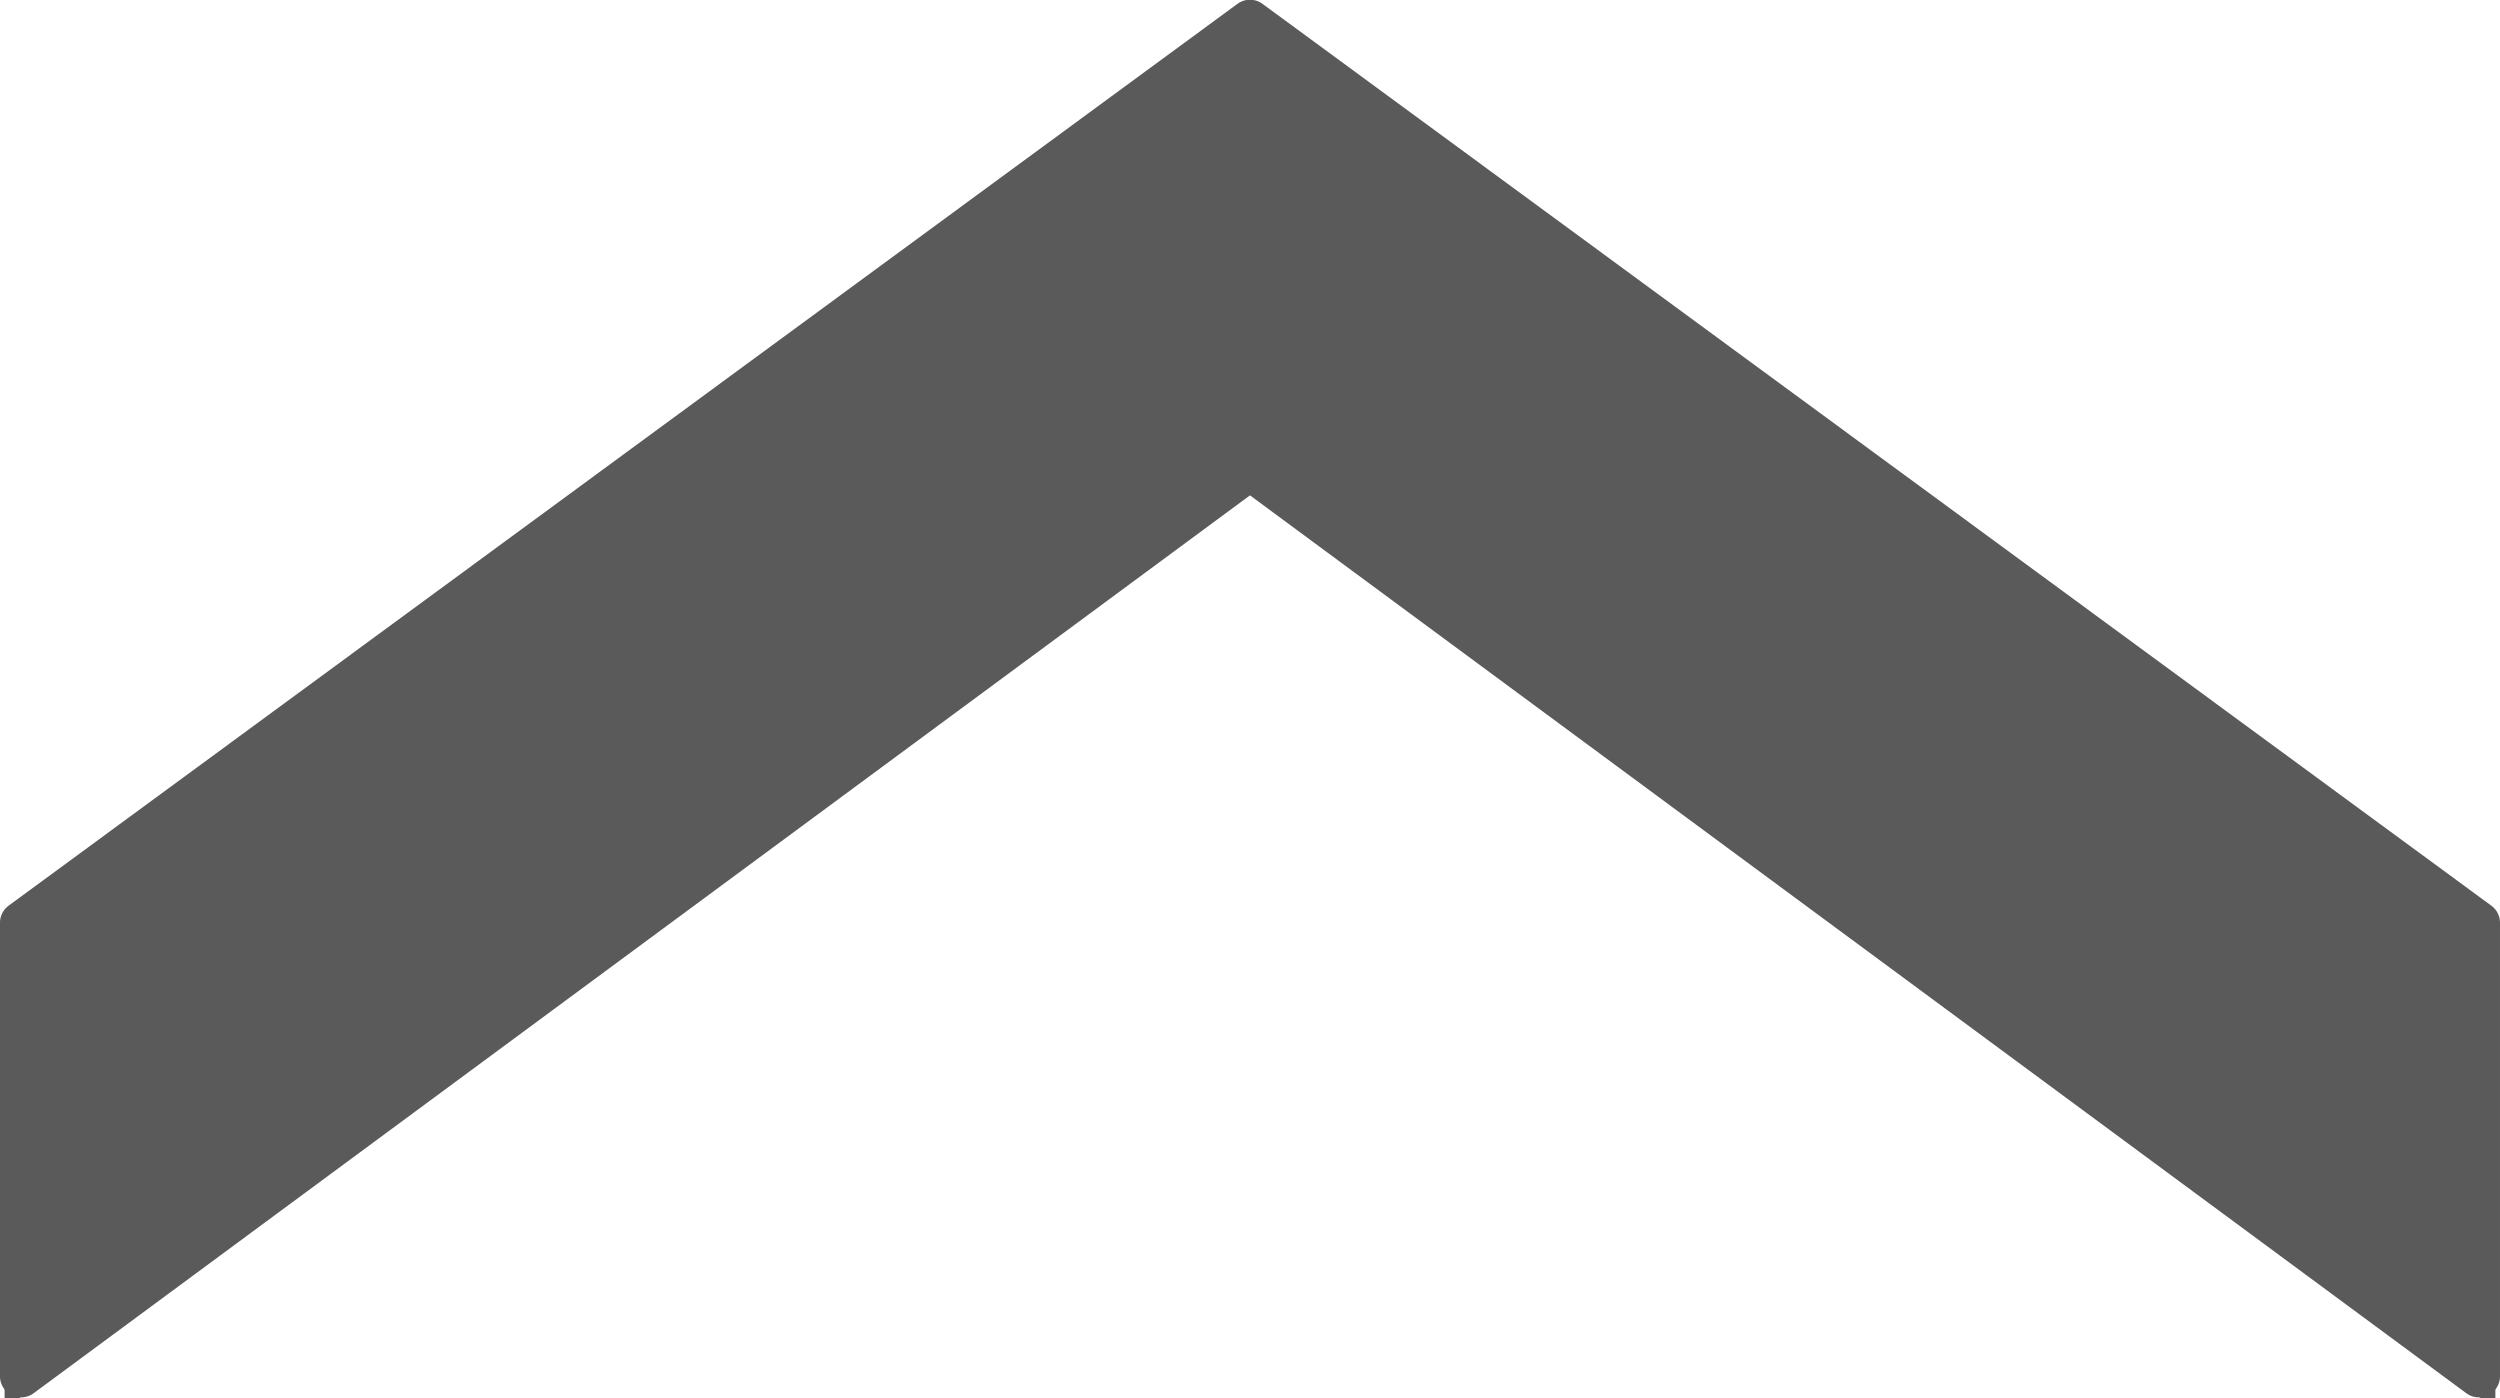
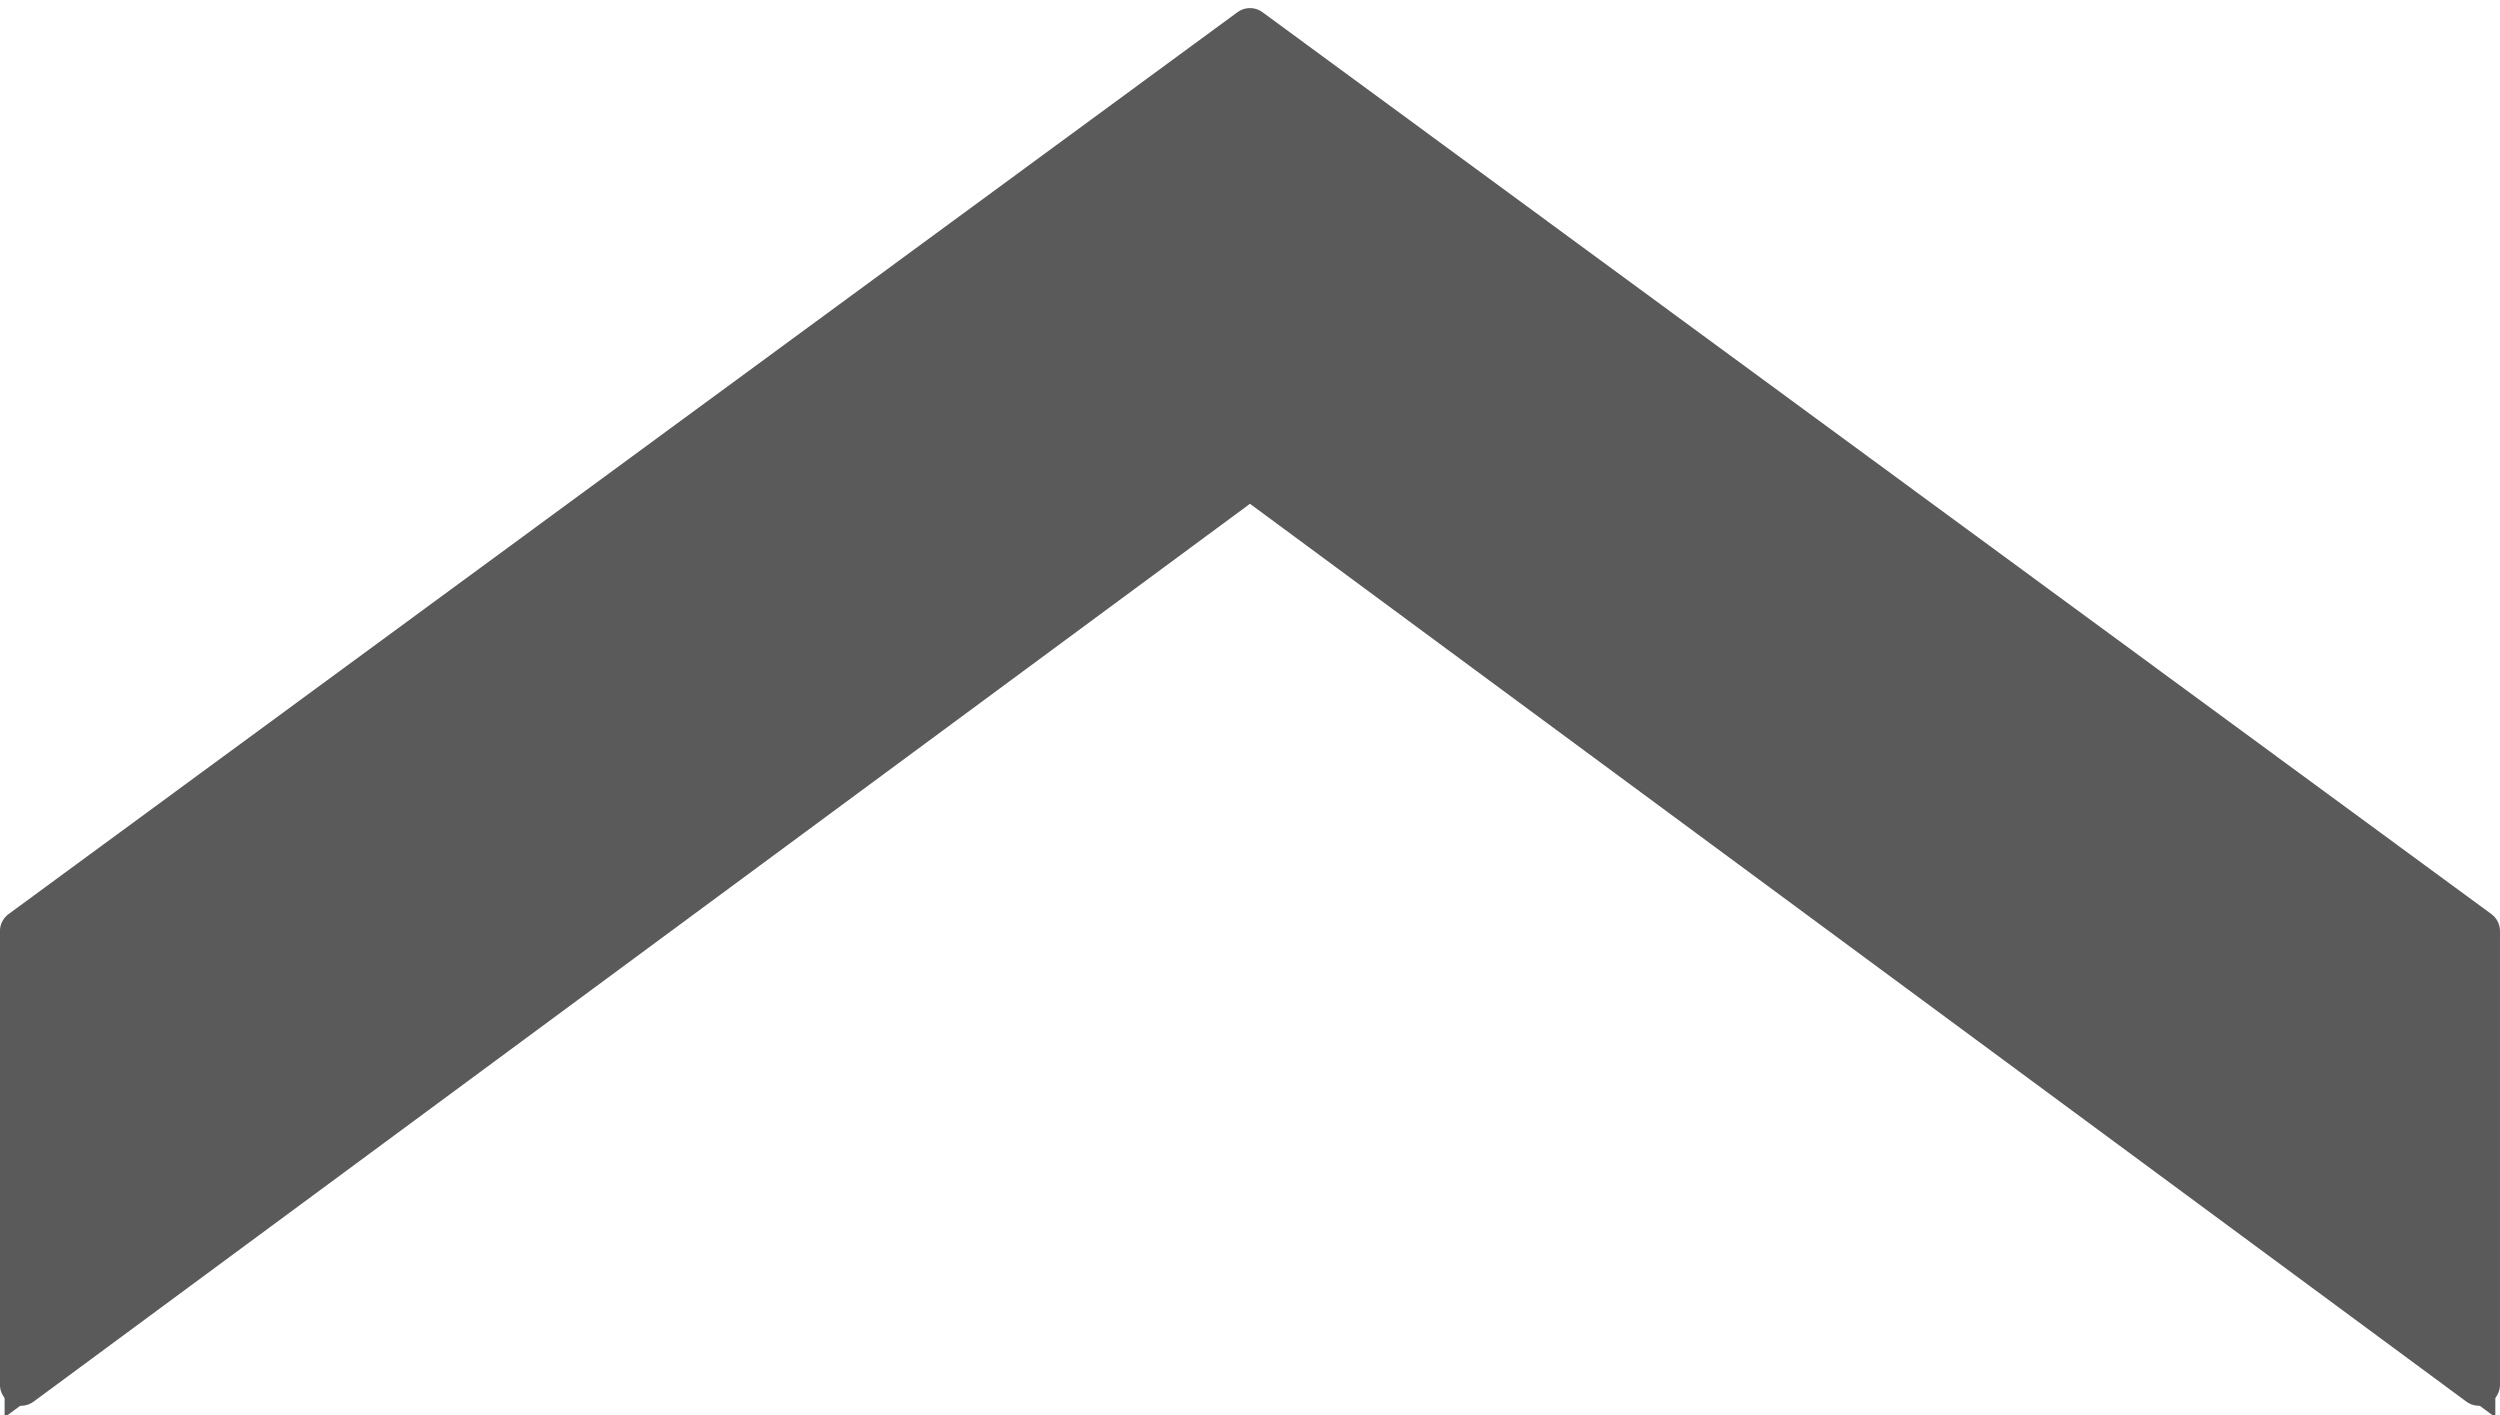
- <svg xmlns="http://www.w3.org/2000/svg" width="20.078mm" height="11.225mm" version="1.1" viewBox="0 0 20.078 11.225">
+ <svg xmlns="http://www.w3.org/2000/svg" width="76" height="43" viewBox="0 0 20.078 11.225">
  <defs>
-     <clipPath id="a">
-       <path d="m0 0h77.167v44.667h-77.167z" />
+     <clipPath id="A">
+       <path d="M0 0h77.167v44.667H0z" />
    </clipPath>
  </defs>
-   <g transform="translate(-25.043 -190.65)">
-     <g transform="matrix(.26458 0 0 .26458 14.738 188.24)">
-       <path d="m75.886 1.921v13.608l-37.303 27.536-37.303-27.536v-13.608l37.303 27.376z" fill-opacity="0" />
-       <g transform="translate(38.307 8.3001)" fill="#5a5a5a" stroke="#5a5a5a">
-         <path d="m1.281 42.585v-13.768l37.303-27.376 37.303 27.376v13.768l-37.303-27.536z" fill-rule="evenodd" />
-         <path d="m1.281 42.585v-13.768l37.303-27.376 37.303 27.376v13.768l-37.303-27.536z" clip-path="url(#a)" stroke-linecap="round" stroke-linejoin="round" stroke-width="1.281px" />
-       </g>
+   <g transform="matrix(.26458 0 0 .26458 -10.305 -2.41)">
+     <path d="M75.886 1.92V15.53L38.583 43.065 1.28 15.53V1.92l37.303 27.376z" fill-opacity="0" />
+     <g fill="#5a5a5a" stroke="#5a5a5a">
+       <path d="M39.588 50.885V37.117L76.89 9.74l37.303 27.376v13.768L76.89 23.35z" fill-rule="evenodd" />
+       <path d="M1.28 42.585V28.817L38.584 1.44l37.303 27.376v13.768L38.584 15.05z" clip-path="url(#A)" stroke-linejoin="round" stroke-width="1.281" transform="translate(38.307 8.3)" />
    </g>
  </g>
</svg>
